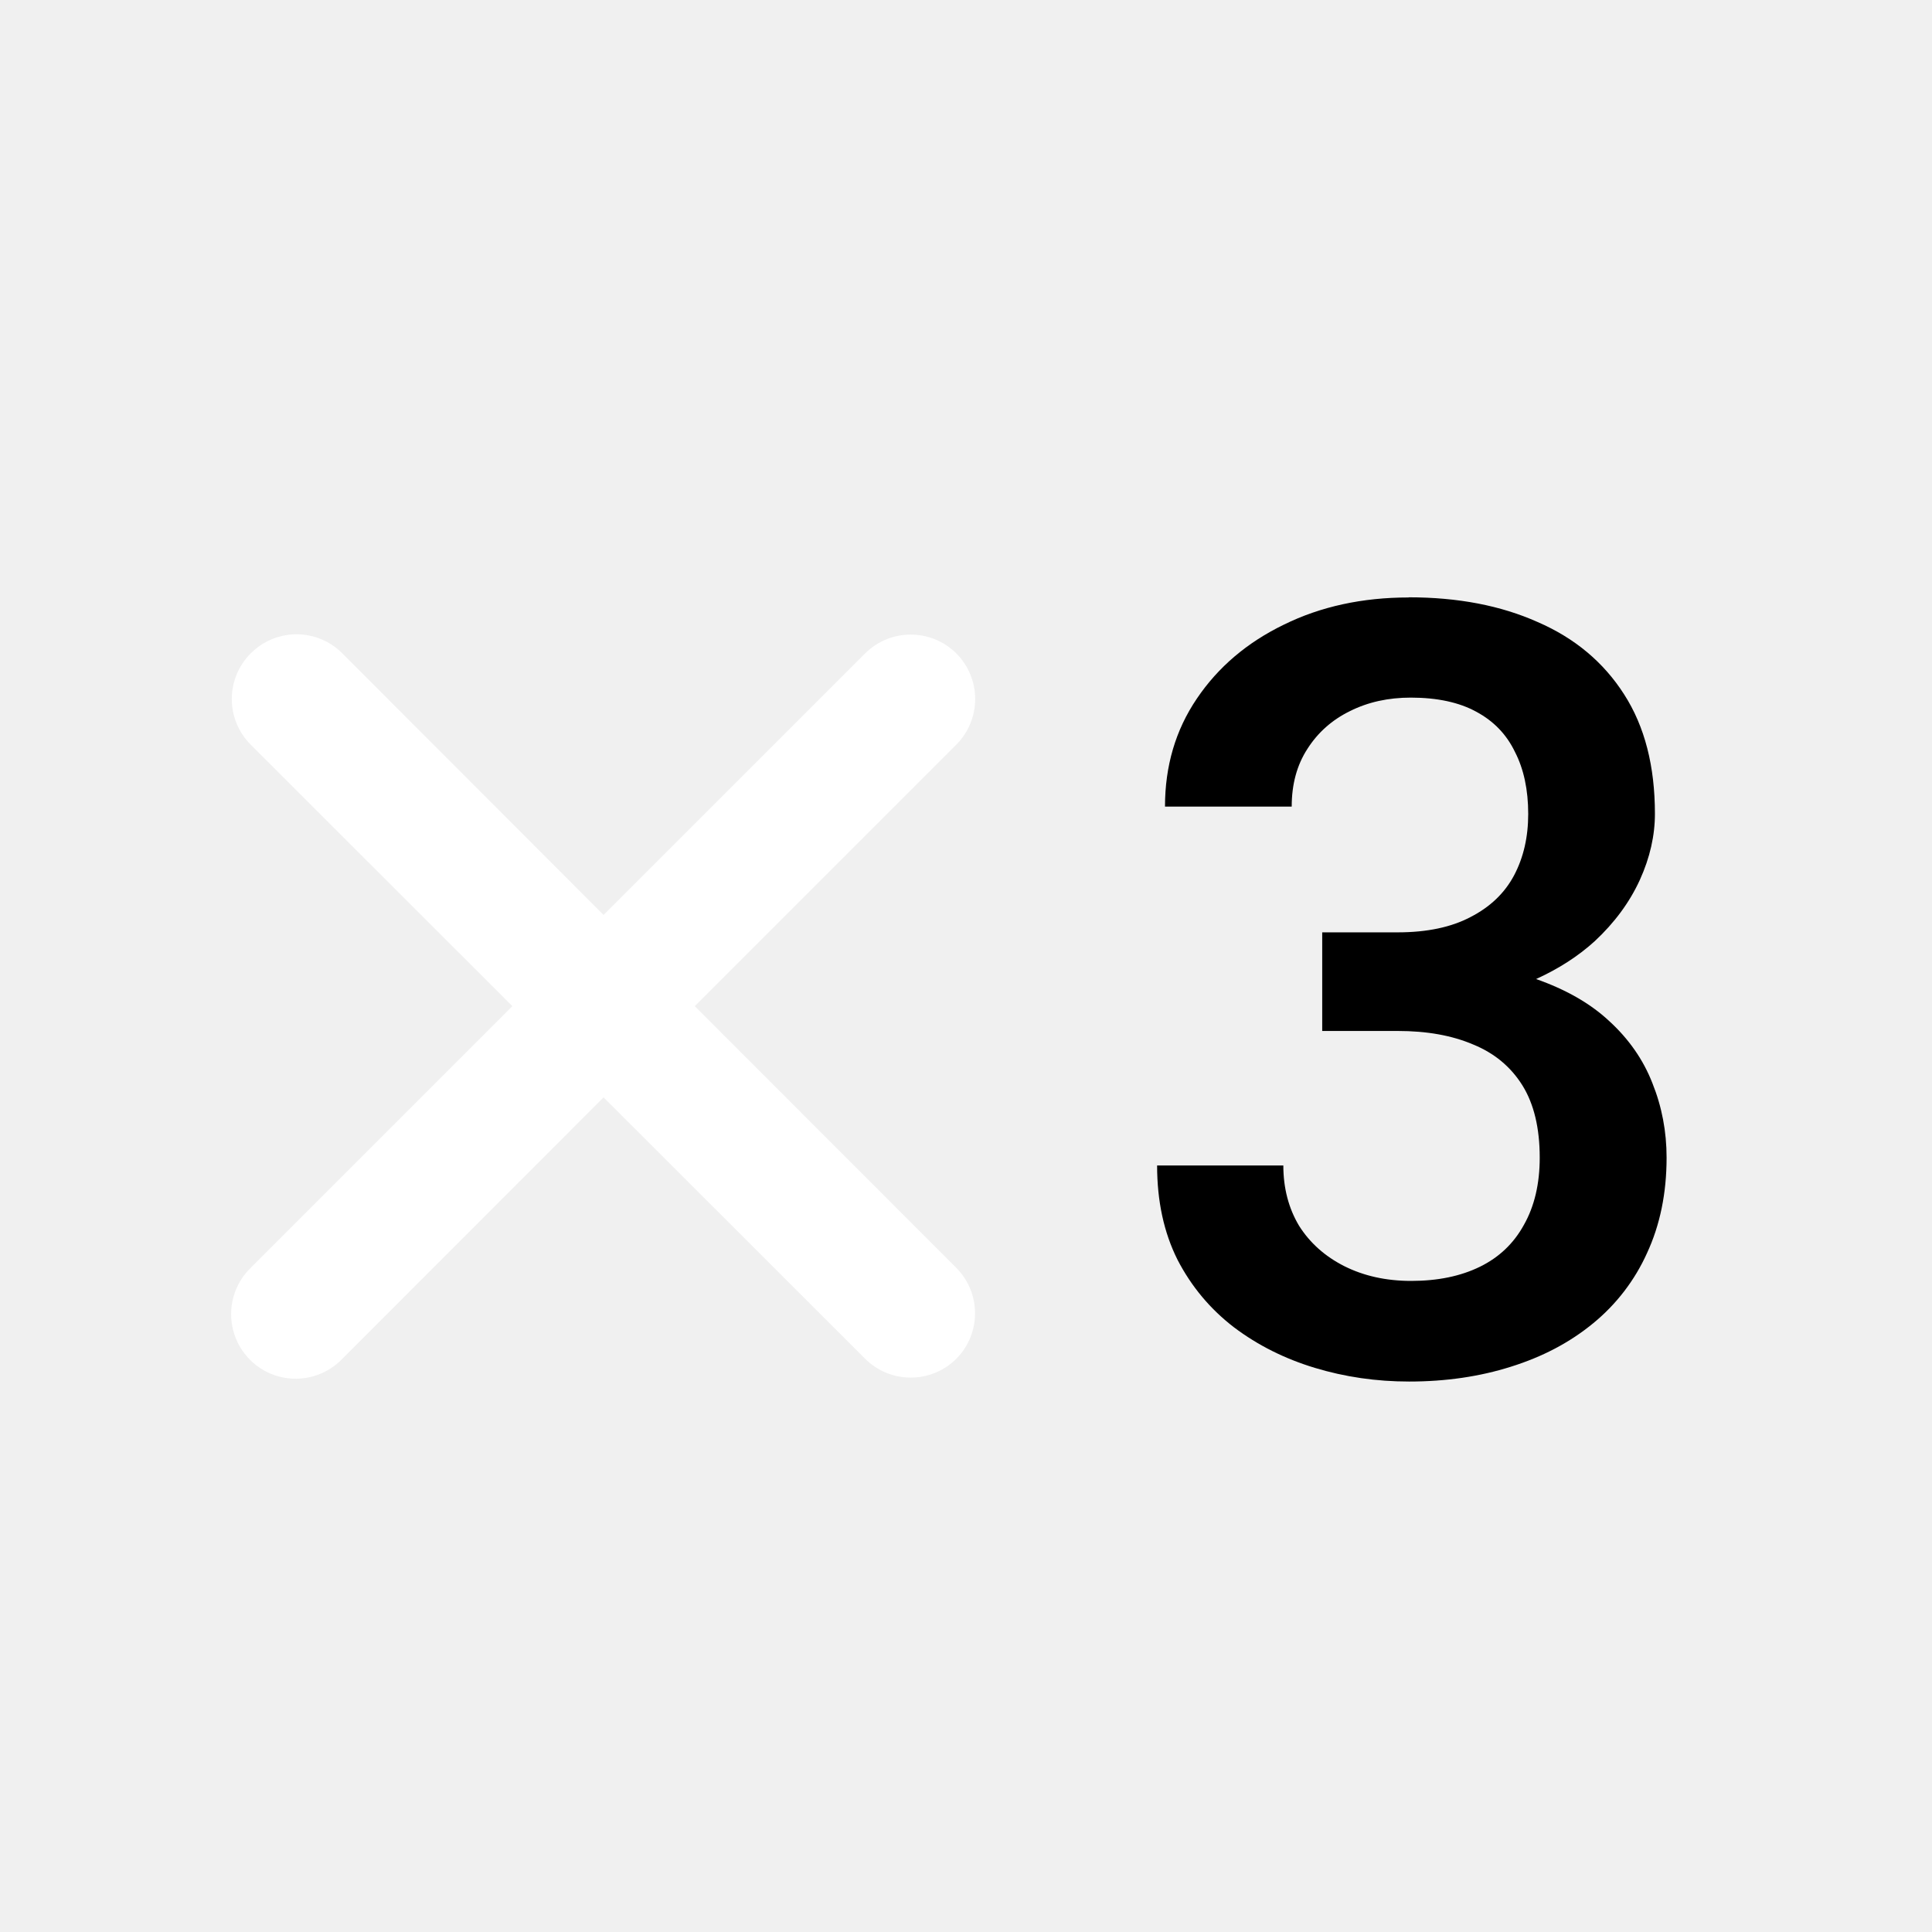
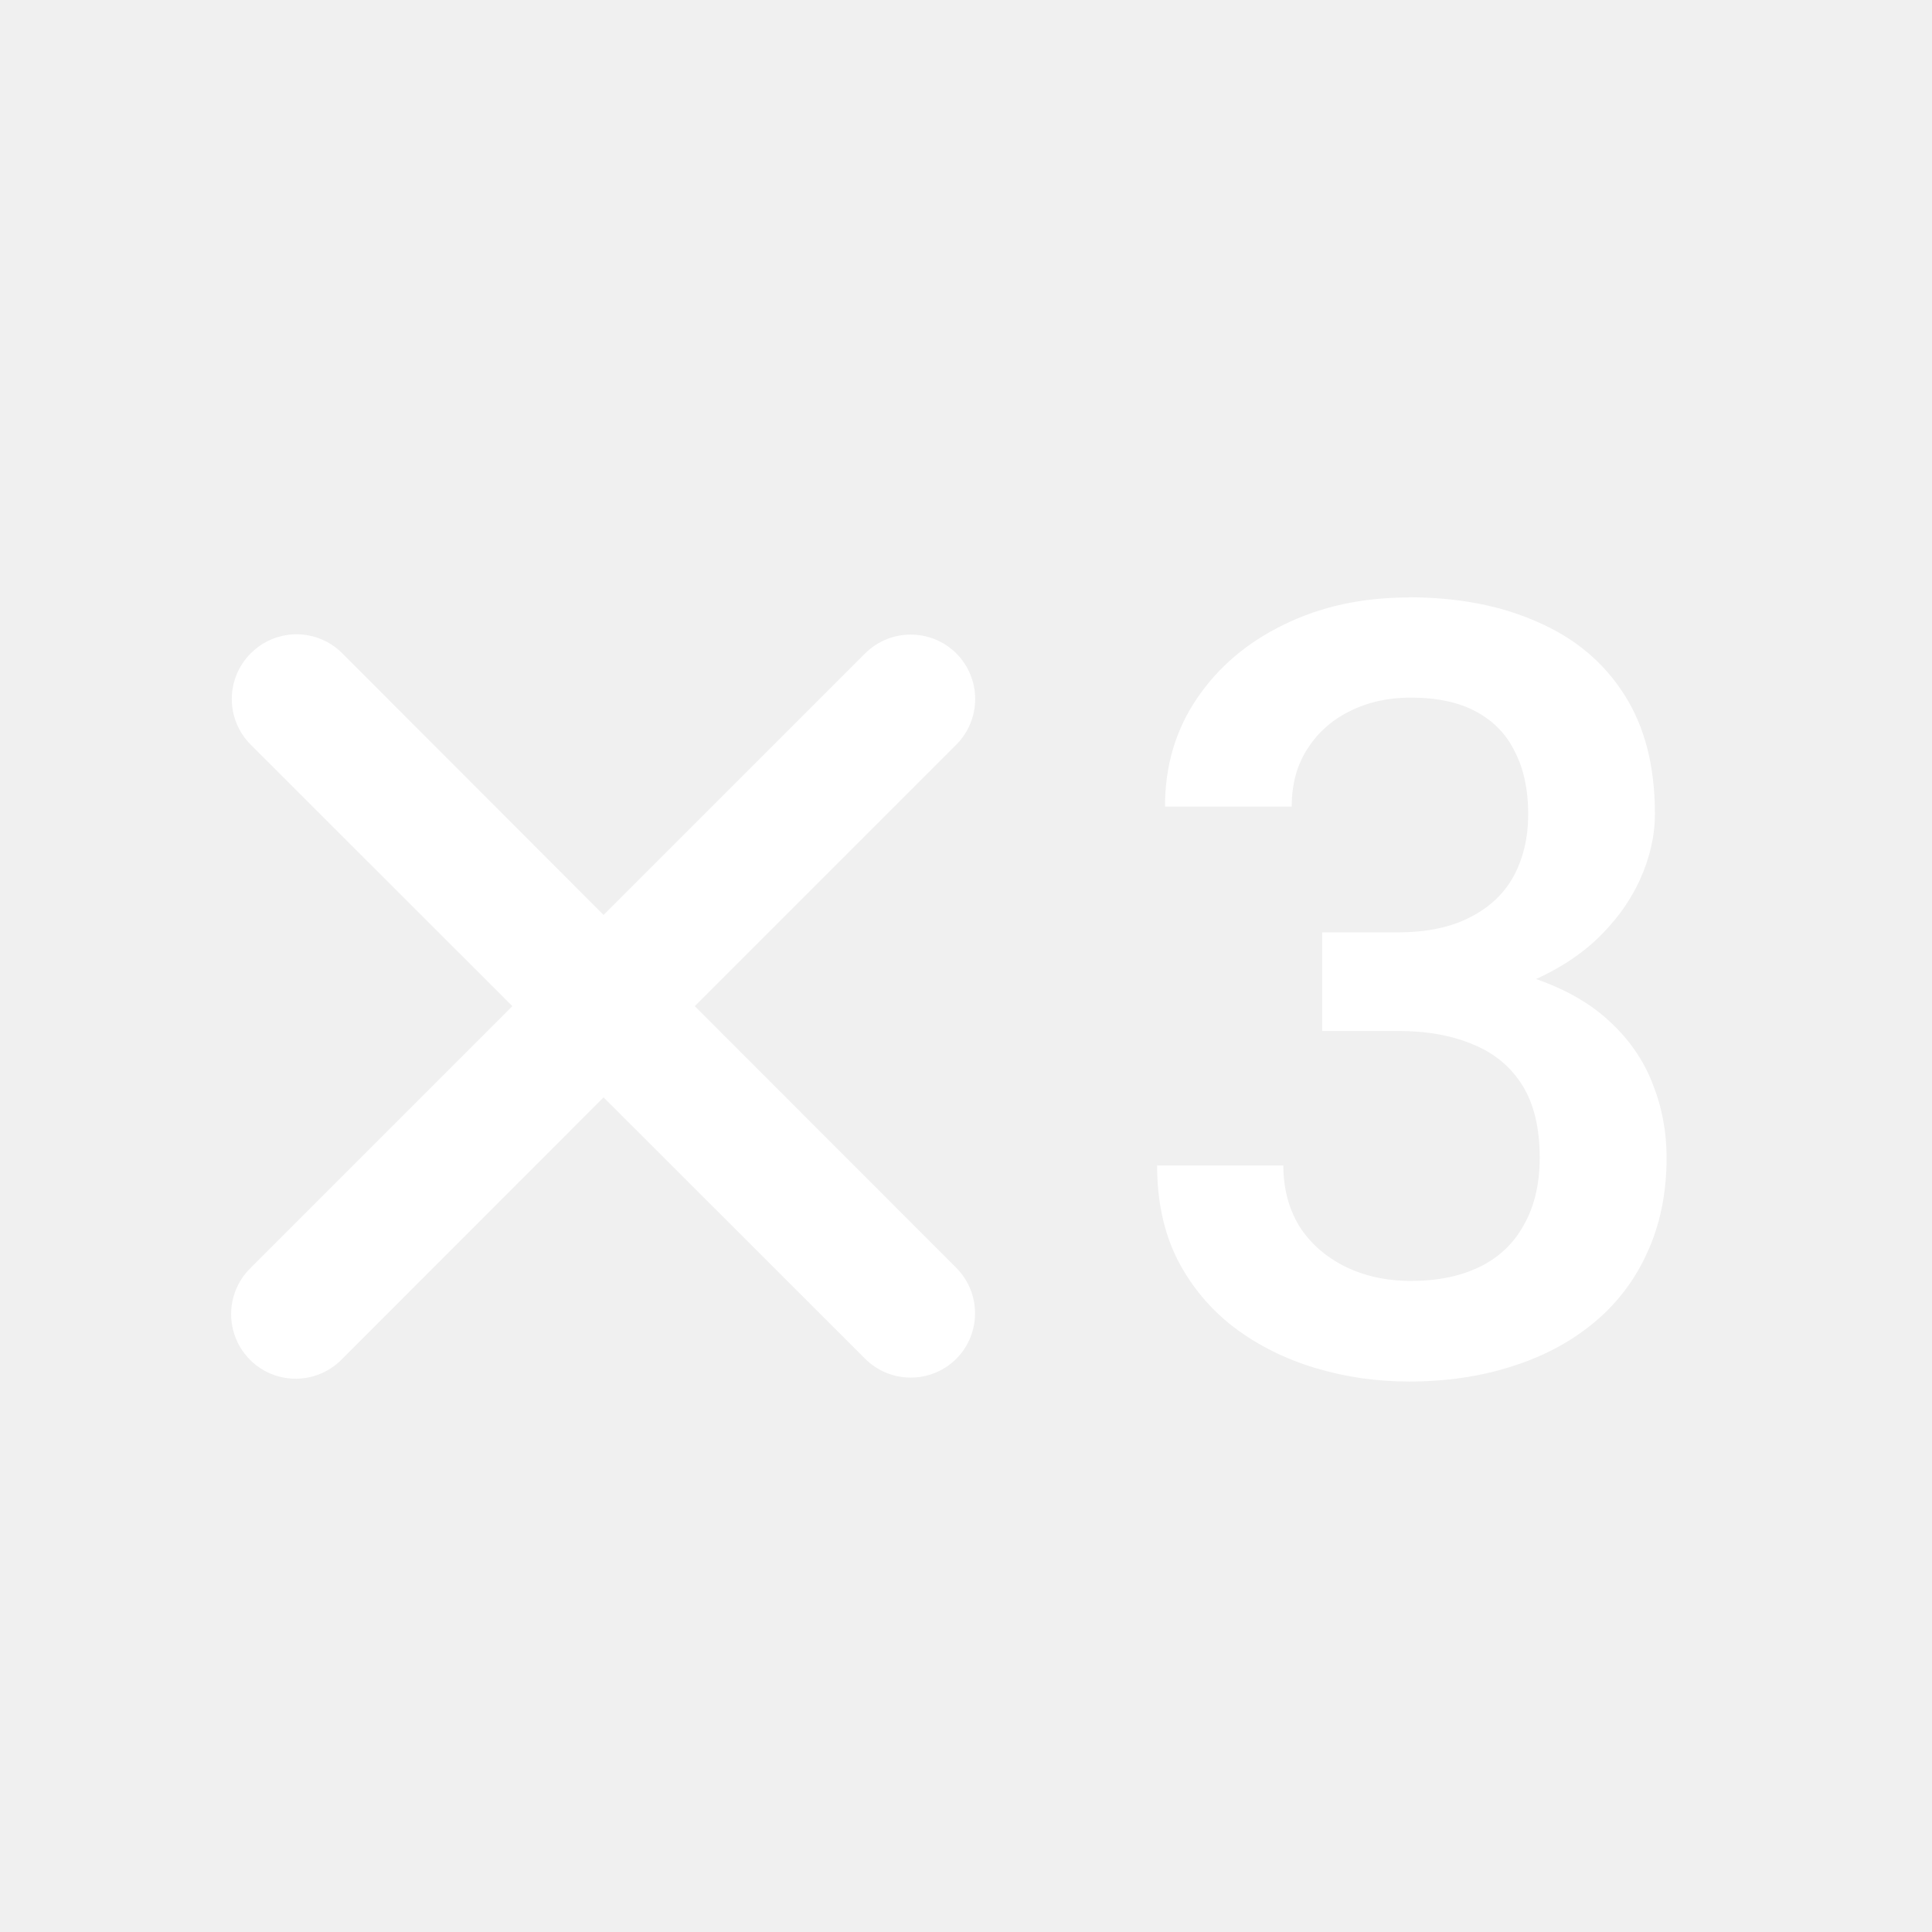
<svg xmlns="http://www.w3.org/2000/svg" width="24" height="24" viewBox="0 0 24 24" fill="none">
  <g fill="#fff">
    <path d="M3.559 7.889a.8.8 0 0 0-.444.227.801.801 0 0 0 0 1.135l3.25 3.248-3.25 3.25a.802.802 0 1 0 1.137 1.131l3.246-3.248 3.25 3.248a.803.803 0 0 0 1.131 0 .802.802 0 0 0 0-1.131l-3.248-3.25 3.248-3.248a.803.803 0 0 0 .235-.568.802.802 0 0 0-.235-.567.803.803 0 0 0-1.131 0l-3.25 3.25-3.246-3.25a.801.801 0 0 0-.693-.227Z" />
-     <path fill="#000" d="M17.498 7.422c-.573 0-1.091.112-1.55.338-.456.221-.816.527-1.08.918-.265.391-.396.838-.396 1.342h1.574c0-.278.065-.517.195-.717.13-.204.306-.36.528-.469.225-.113.478-.168.756-.168.329 0 .602.059.815.176.217.117.376.283.48.5.109.212.164.47.164.769 0 .287-.058.54-.175.762-.117.221-.298.394-.542.519-.239.126-.54.19-.904.19h-.938V12.807h.938c.361 0 .672.055.937.168.265.108.468.278.612.508.143.23.215.53.215.898 0 .326-.066.604-.196.834-.126.23-.308.404-.547.521-.239.117-.523.176-.854.176-.312 0-.589-.062-.832-.184-.238-.121-.425-.287-.56-.5-.13-.217-.196-.468-.196-.75h-1.568c0 .443.084.833.254 1.172.173.334.408.614.703.84.295.222.629.389 1.002.502.373.113.764.17 1.172.17.456 0 .878-.062 1.263-.184.391-.122.731-.3 1.022-.539a2.4 2.4 0 0 0 .67-.873c.161-.347.243-.743.243-1.186 0-.325-.059-.633-.176-.924-.113-.291-.293-.55-.541-.776-.235-.218-.537-.389-.904-.518.283-.129.526-.286.728-.47.247-.23.434-.484.561-.762.126-.278.187-.551.187-.821 0-.59-.126-1.085-.383-1.484-.255-.399-.614-.699-1.074-.898-.456-.204-.989-.307-1.602-.307Z" font-family="roboto" font-size="13.333" font-weight="500" />
+     <path d="M17.498 7.422c-.573 0-1.091.112-1.55.338-.456.221-.816.527-1.08.918-.265.391-.396.838-.396 1.342h1.574c0-.278.065-.517.195-.717.13-.204.306-.36.528-.469.225-.113.478-.168.756-.168.329 0 .602.059.815.176.217.117.376.283.48.5.109.212.164.47.164.769 0 .287-.058.54-.175.762-.117.221-.298.394-.542.519-.239.126-.54.19-.904.19h-.938V12.807h.938c.361 0 .672.055.937.168.265.108.468.278.612.508.143.23.215.53.215.898 0 .326-.066.604-.196.834-.126.23-.308.404-.547.521-.239.117-.523.176-.854.176-.312 0-.589-.062-.832-.184-.238-.121-.425-.287-.56-.5-.13-.217-.196-.468-.196-.75h-1.568c0 .443.084.833.254 1.172.173.334.408.614.703.84.295.222.629.389 1.002.502.373.113.764.17 1.172.17.456 0 .878-.062 1.263-.184.391-.122.731-.3 1.022-.539a2.4 2.4 0 0 0 .67-.873c.161-.347.243-.743.243-1.186 0-.325-.059-.633-.176-.924-.113-.291-.293-.55-.541-.776-.235-.218-.537-.389-.904-.518.283-.129.526-.286.728-.47.247-.23.434-.484.561-.762.126-.278.187-.551.187-.821 0-.59-.126-1.085-.383-1.484-.255-.399-.614-.699-1.074-.898-.456-.204-.989-.307-1.602-.307Z" />
  </g>
</svg>
